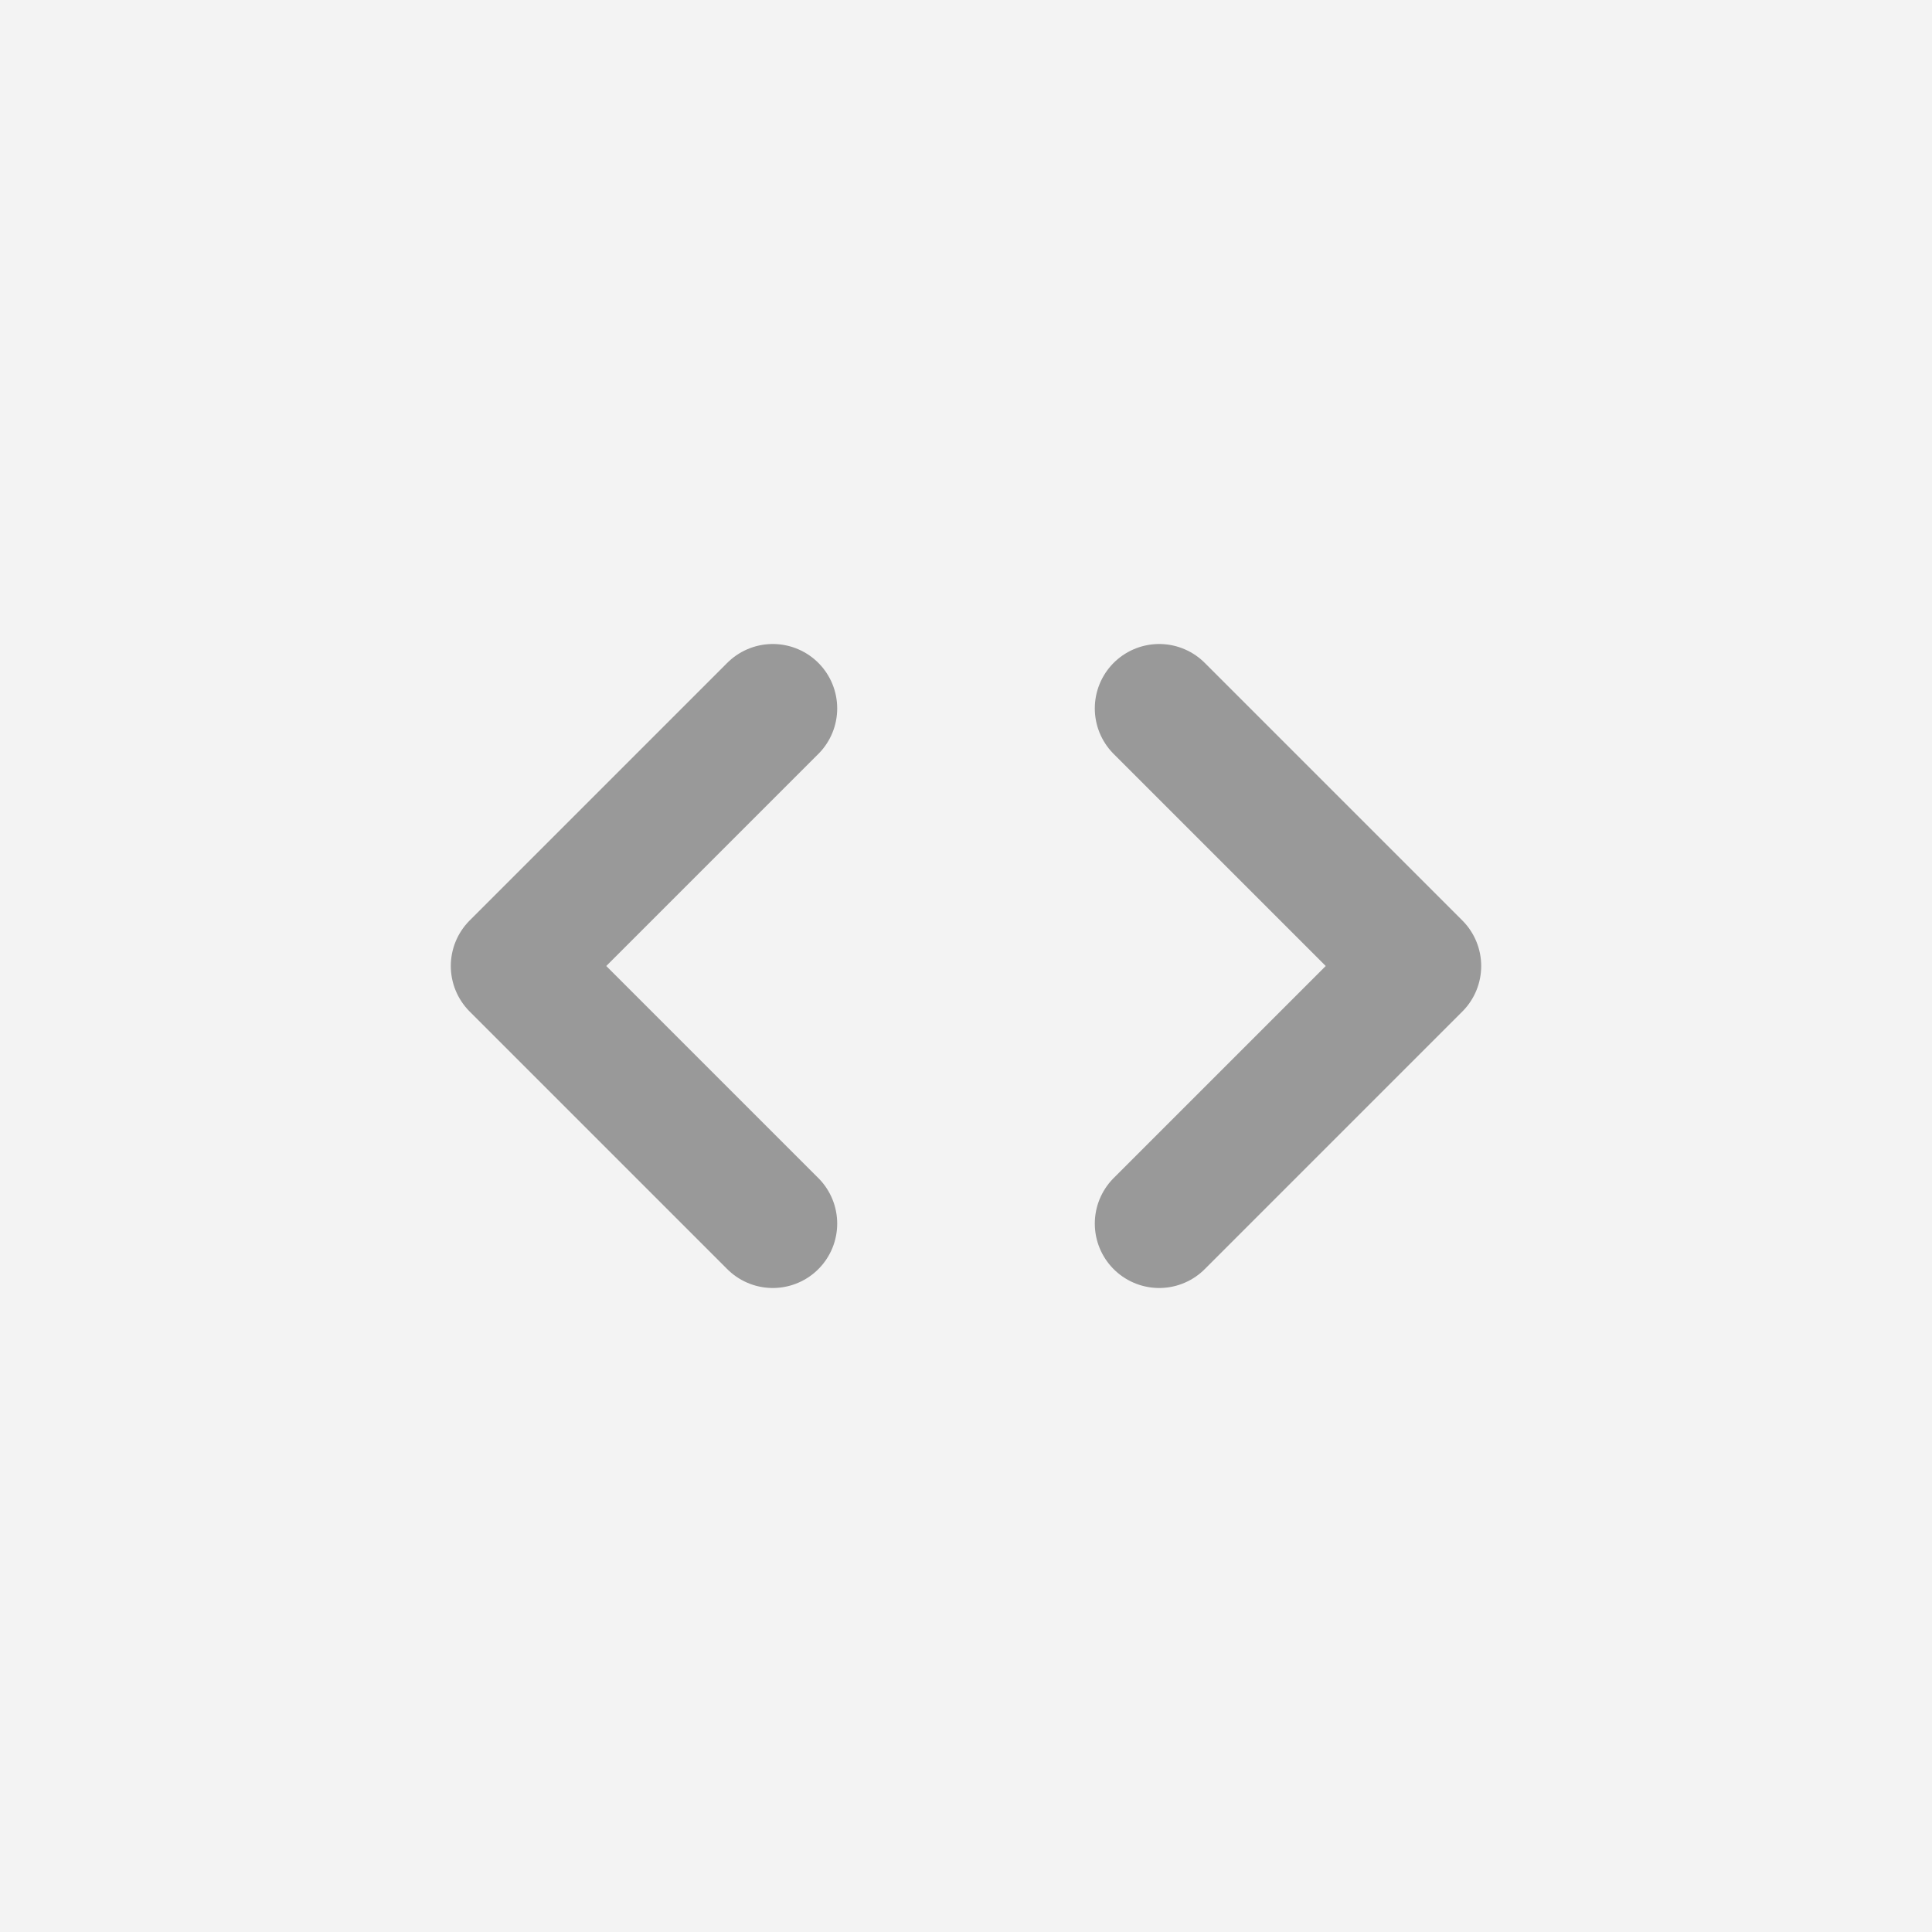
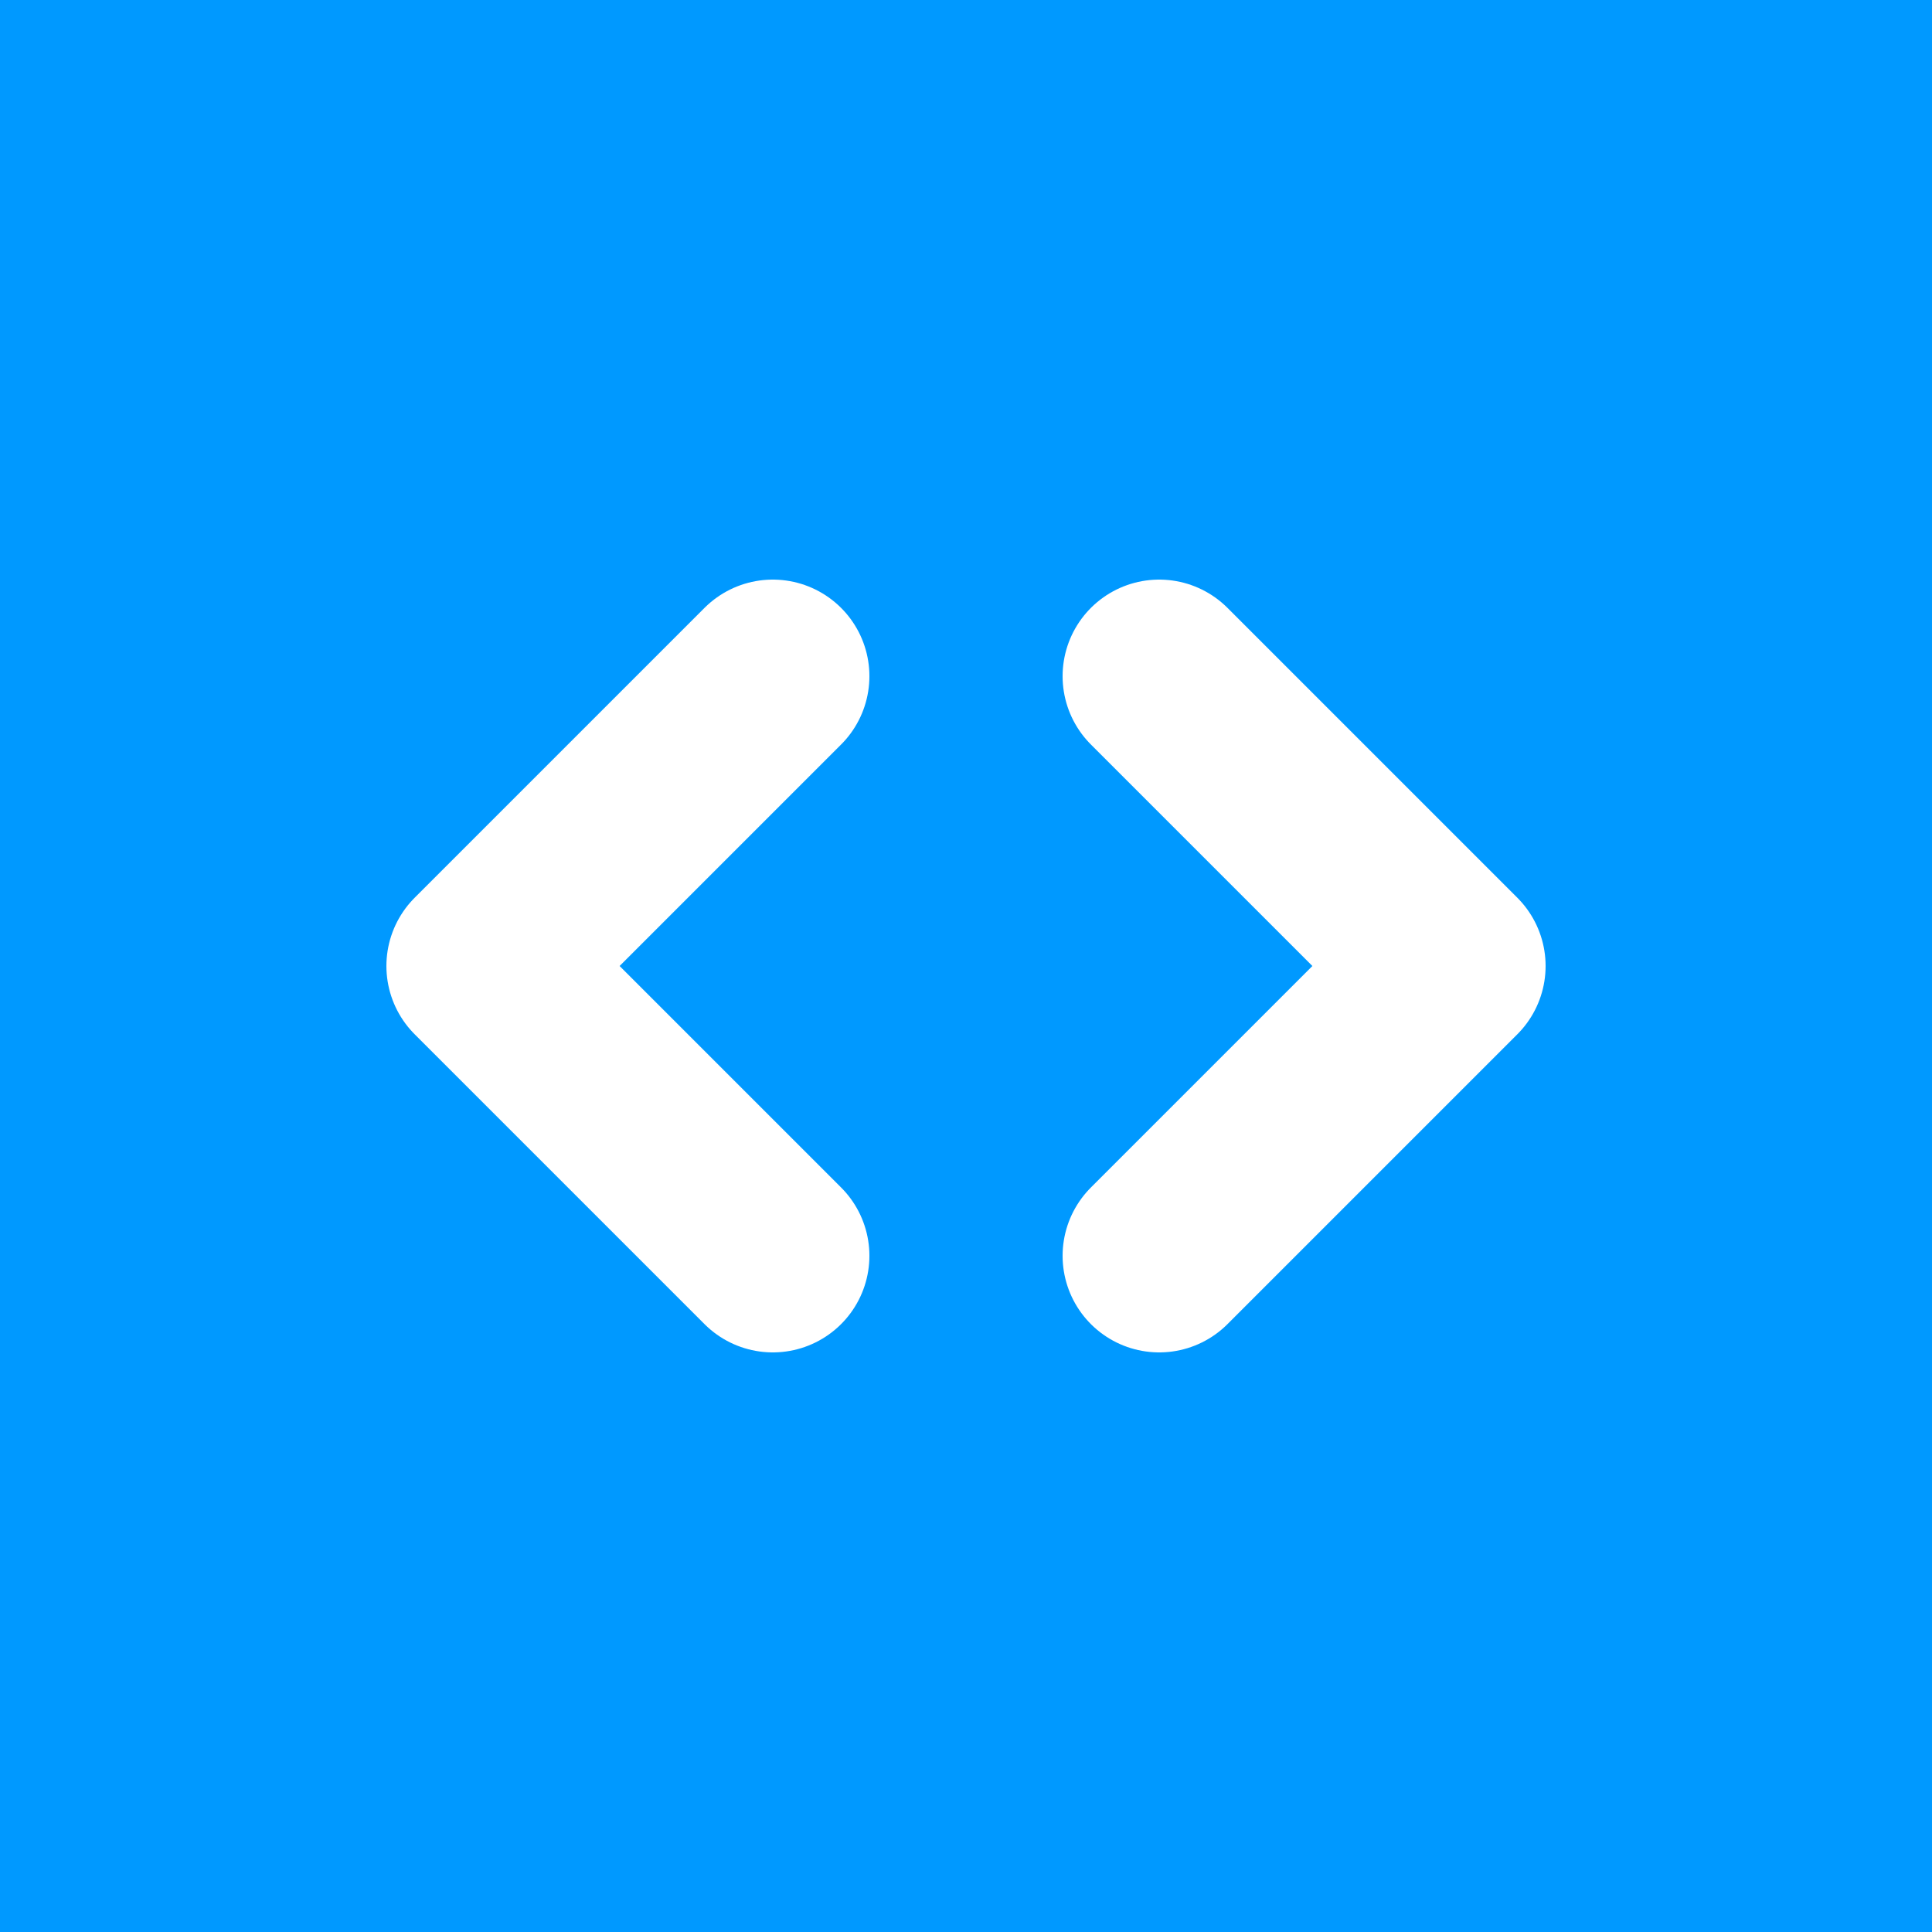
- <svg xmlns="http://www.w3.org/2000/svg" viewBox="0 0 30 30">
-   <path fill="#f3f3f3" d="M0 0h30v30H0Z" />
-   <path fill="transparent" stroke="#999" stroke-linecap="round" stroke-linejoin="round" stroke-width="2" d="m12 11-4 4 4 4m6-8 4 4-4 4" />
+ <svg xmlns="http://www.w3.org/2000/svg" width="30" height="30" viewBox="0 0 30 30" fill="none">
+   <path d="M0 0H30V30H0V0Z" fill="#0099FF" />
+   <path d="M12 10.5L7.5 15L12 19.5" stroke="white" stroke-width="3" stroke-linecap="round" stroke-linejoin="round" />
+   <path d="M18 10.5L22.5 15L18 19.5" stroke="white" stroke-width="3" stroke-linecap="round" stroke-linejoin="round" />
</svg>
